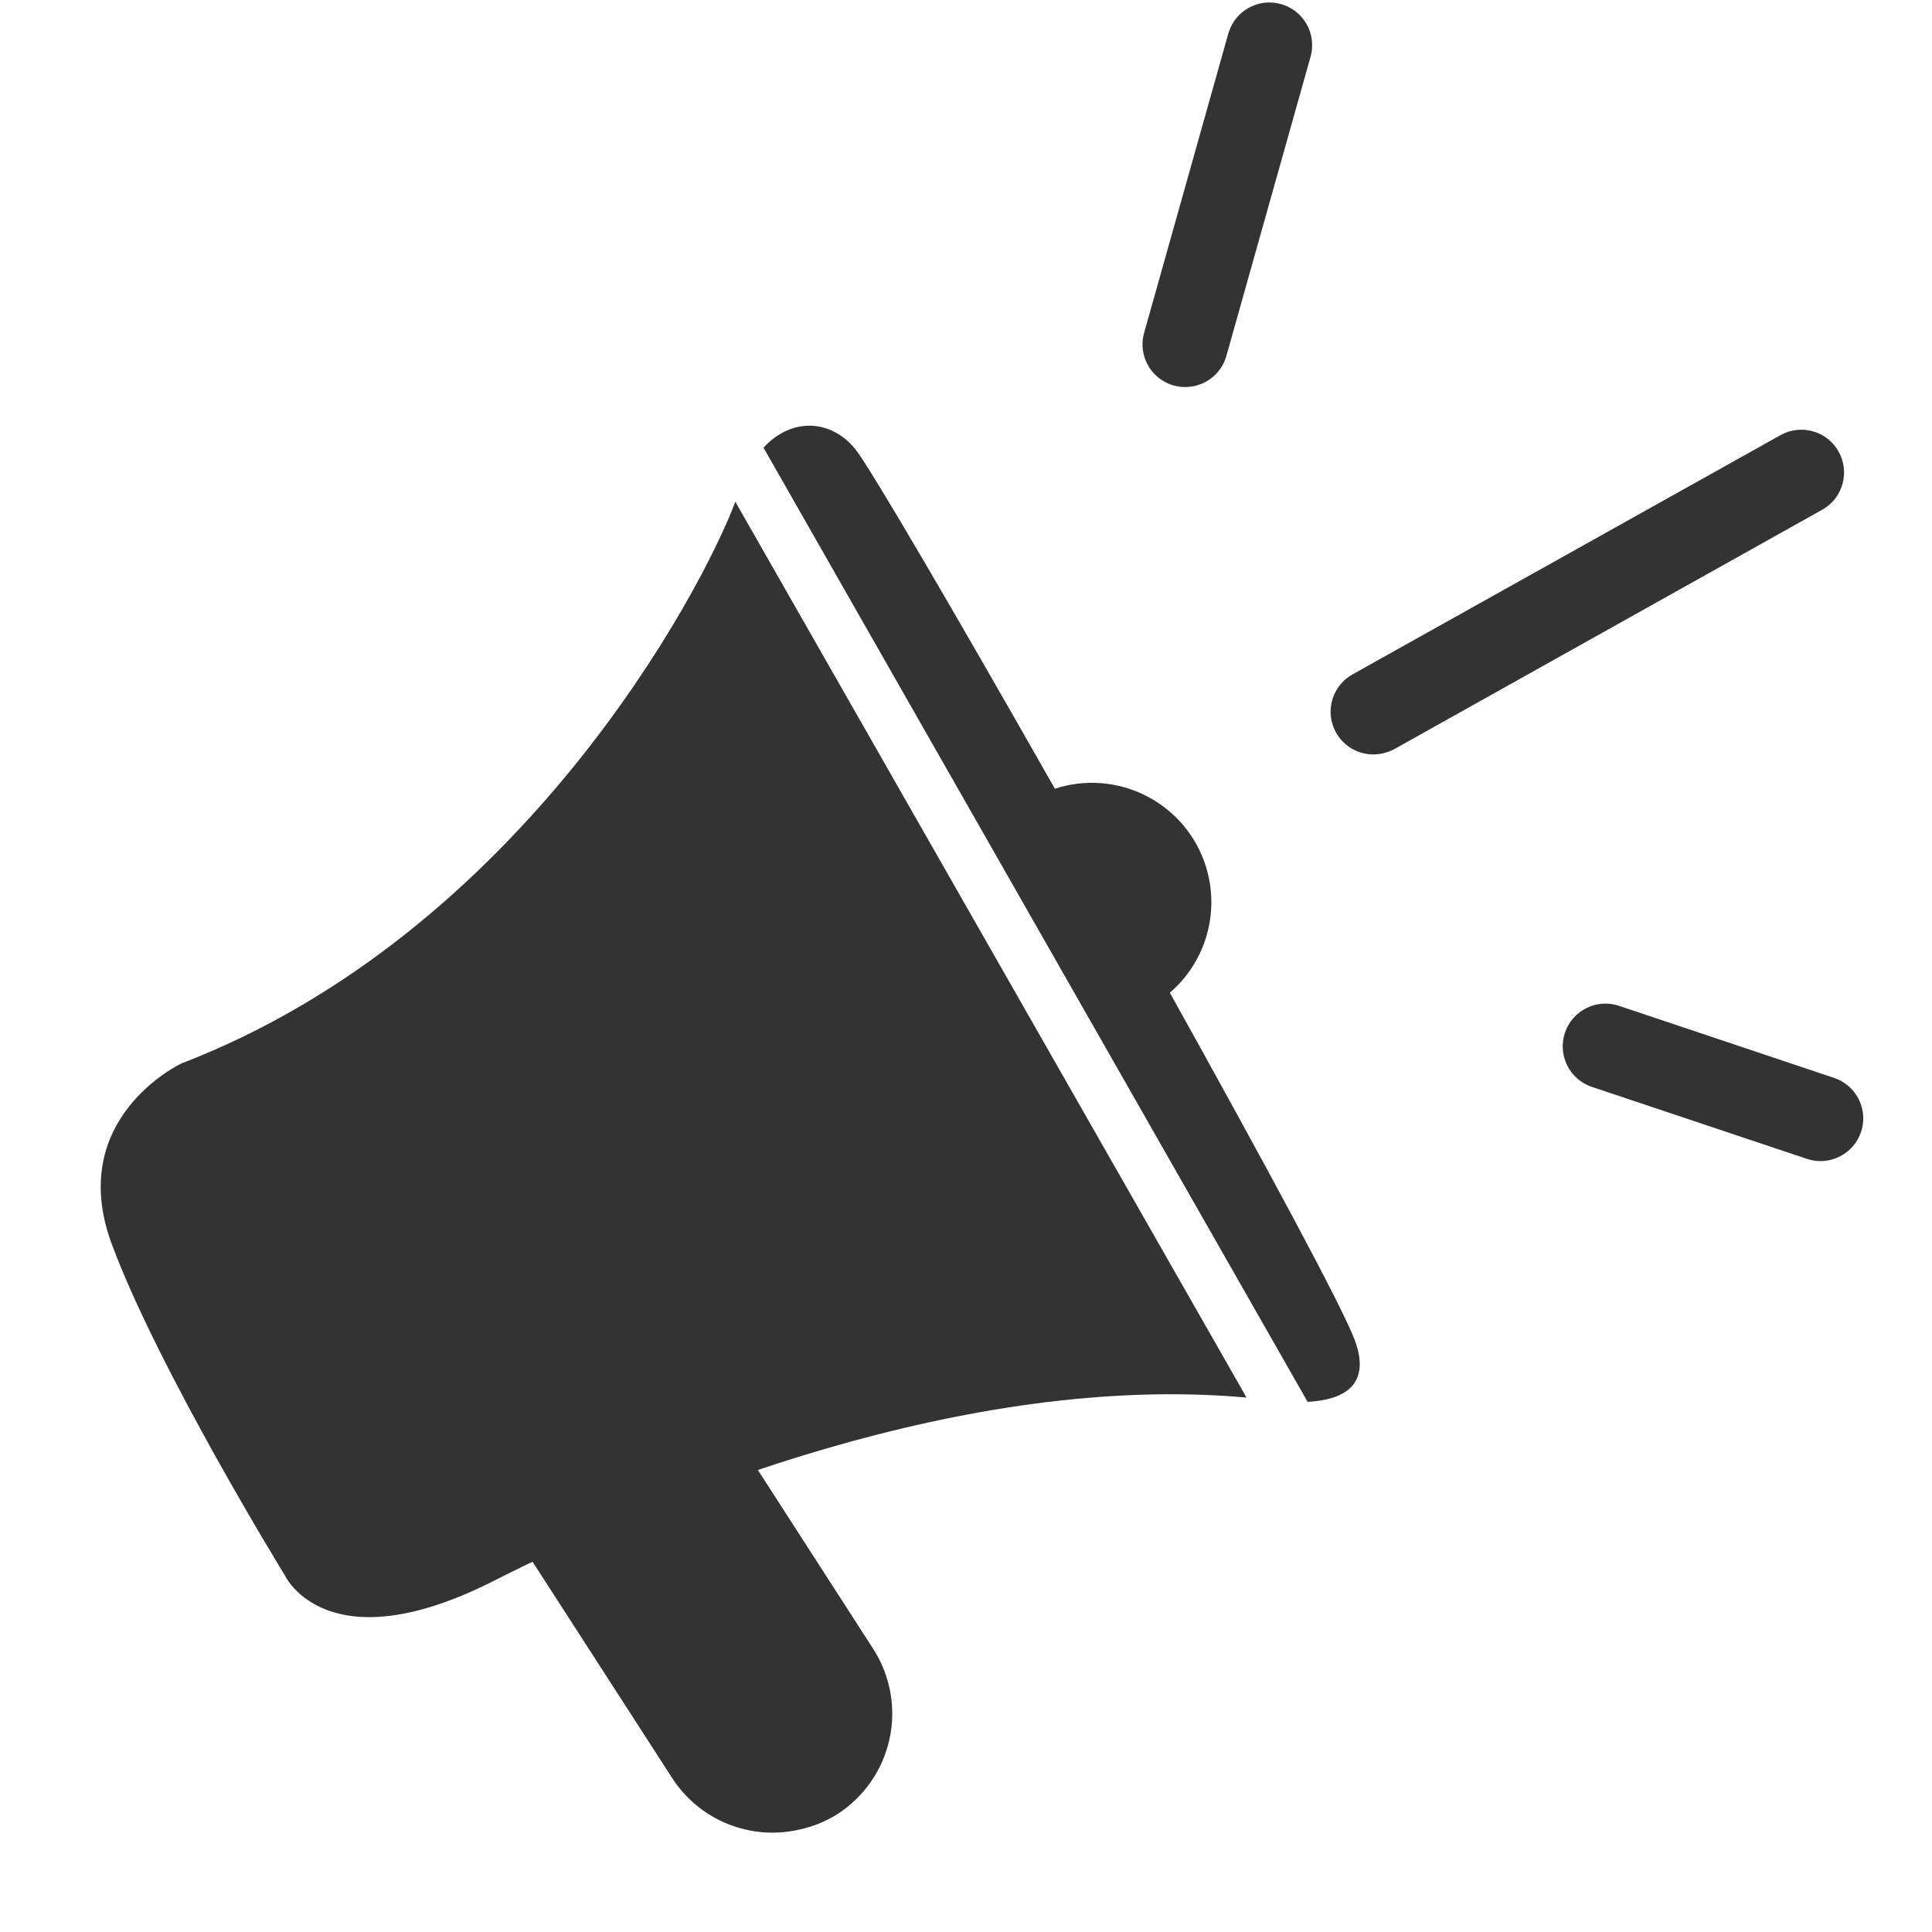
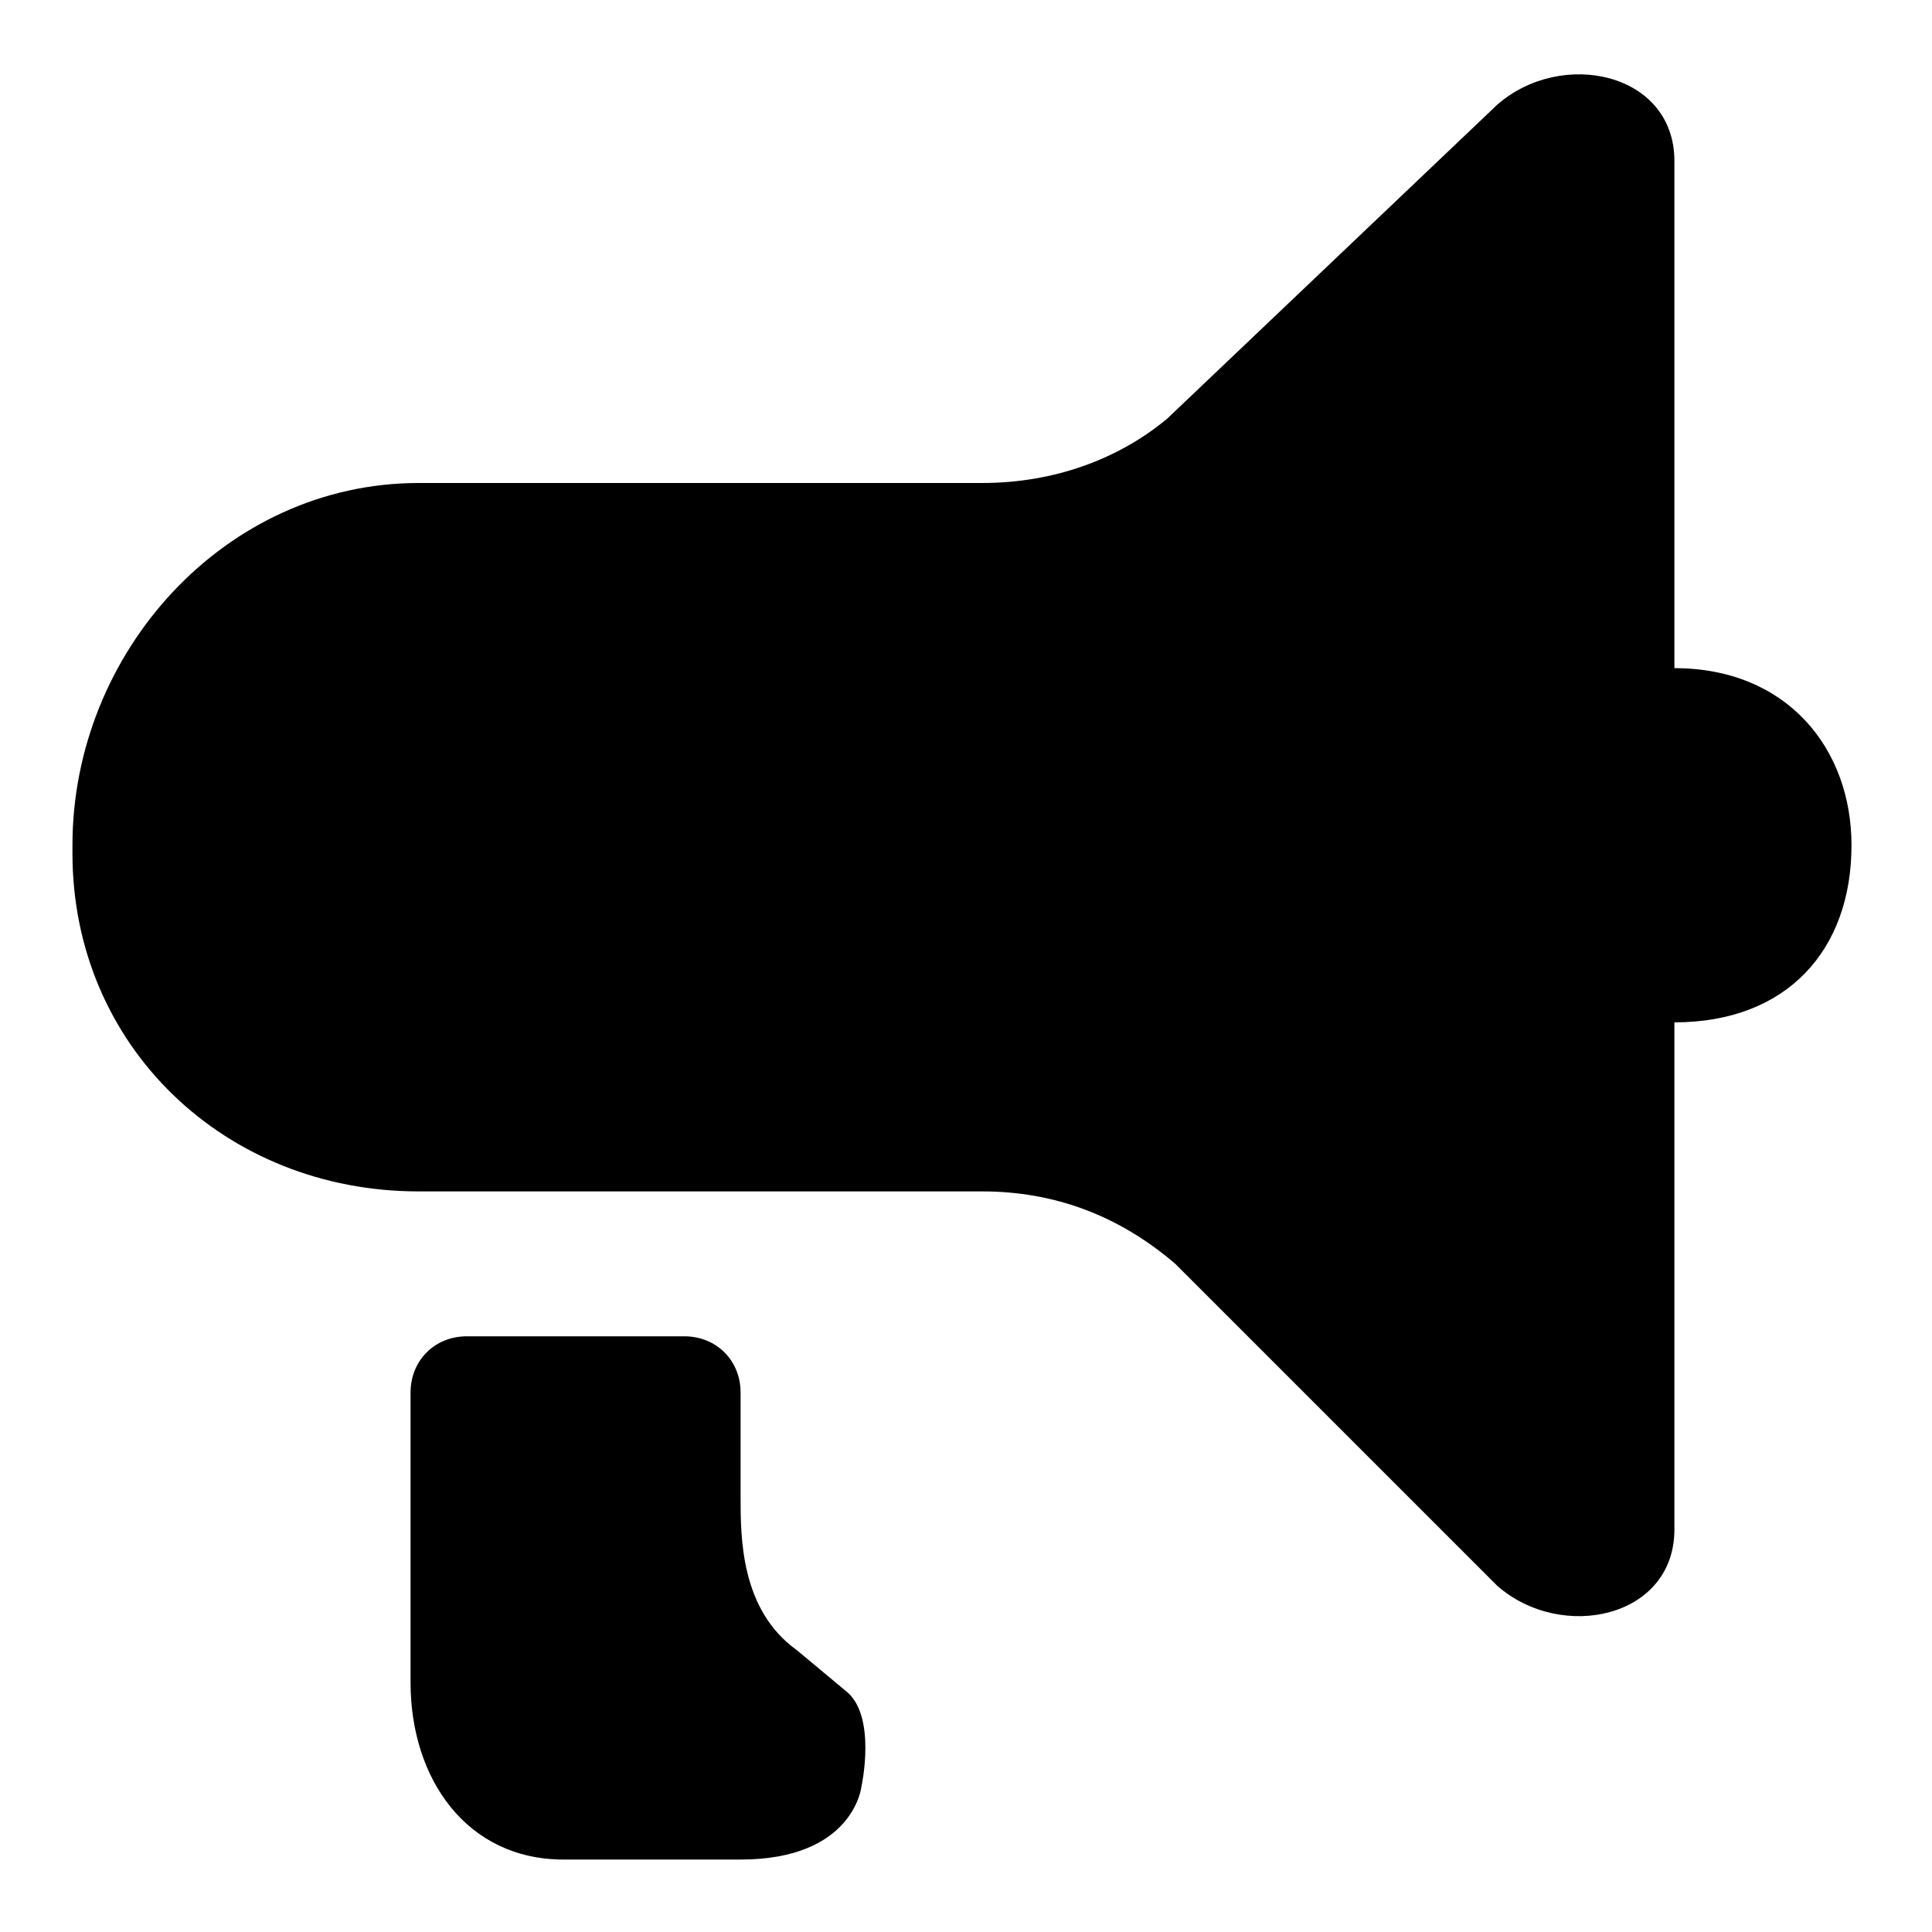
- <svg xmlns="http://www.w3.org/2000/svg" id="Isolation_Mode" data-name="Isolation Mode" viewBox="0 0 245 245">
-   <defs>
-     <style>.cls-1{fill:#333;}</style>
-   </defs>
-   <path class="cls-1" d="M152.19,48.74a5.41,5.41,0,0,1-7.1-6.54L155.8,4.13a5.42,5.42,0,0,1,10.43,2.94L155.52,45.13A5.4,5.4,0,0,1,152.19,48.74Z" />
-   <path class="cls-1" d="M176,95.35a5.42,5.42,0,0,1-4.52-9.81l54.38-30.4a5.42,5.42,0,0,1,5.29,9.46L176.81,95A5.89,5.89,0,0,1,176,95.35Z" />
-   <path class="cls-1" d="M232.74,146.9a5.35,5.35,0,0,1-3.6.06l-27.27-9.13a5.42,5.42,0,1,1,3.44-10.28l27.27,9.14a5.41,5.41,0,0,1,.16,10.21Z" />
-   <path class="cls-1" d="M101.42,232a15.15,15.15,0,0,1-16.2-6.55L52.6,174.91a15.17,15.17,0,0,1,25.49-16.44l32.62,50.59a15.16,15.16,0,0,1-4.53,21A14.92,14.92,0,0,1,101.42,232Z" />
-   <path class="cls-1" d="M93.25,63.63C88.92,75.13,66,118.33,23,134.86c0,0-14.76,6.92-8.82,22.92s22,42.09,22,42.09,5.36,11.31,26.5.57c20.69-10.51,59.8-26.43,95.4-23.21Z" />
-   <path class="cls-1" d="M152.67,109.14a15.15,15.15,0,0,0-18.9-9.12c-12.44-21.91-23.55-40.94-25.34-43.11-3.11-3.76-8.05-4-11.61-.14l69,121c3.95-.2,8.23-1.69,6-7.78-1.57-4.25-11.72-23-23.47-44.1A15.16,15.16,0,0,0,152.67,109.14Z" />
+ <svg xmlns="http://www.w3.org/2000/svg" id="icon" viewBox="0 0 24 24">
+   <path d="M10.5 21l-.6-.5c-.7-.5-.7-1.4-.7-1.9v-1.3c0-.4-.3-.7-.7-.7H5.8c-.4 0-.7.3-.7.7v3.6c0 1.2.7 2.2 1.9 2.2h2.2c1.4 0 1.5-.9 1.5-.9s.2-.9-.2-1.2zM20.8 8.3V2c0-1.1-1.4-1.4-2.2-.7l-4.1 3.9c-.6.5-1.4.8-2.3.8h-7C2.8 6 .9 8.1.9 10.5v.1c0 2.4 1.9 4.2 4.3 4.2h7c.9 0 1.7.3 2.4.9l4 4c.8.7 2.2.4 2.2-.7v-6.3c1.4 0 2.2-.9 2.2-2.2 0-1.2-.8-2.2-2.2-2.2z" />
</svg>
